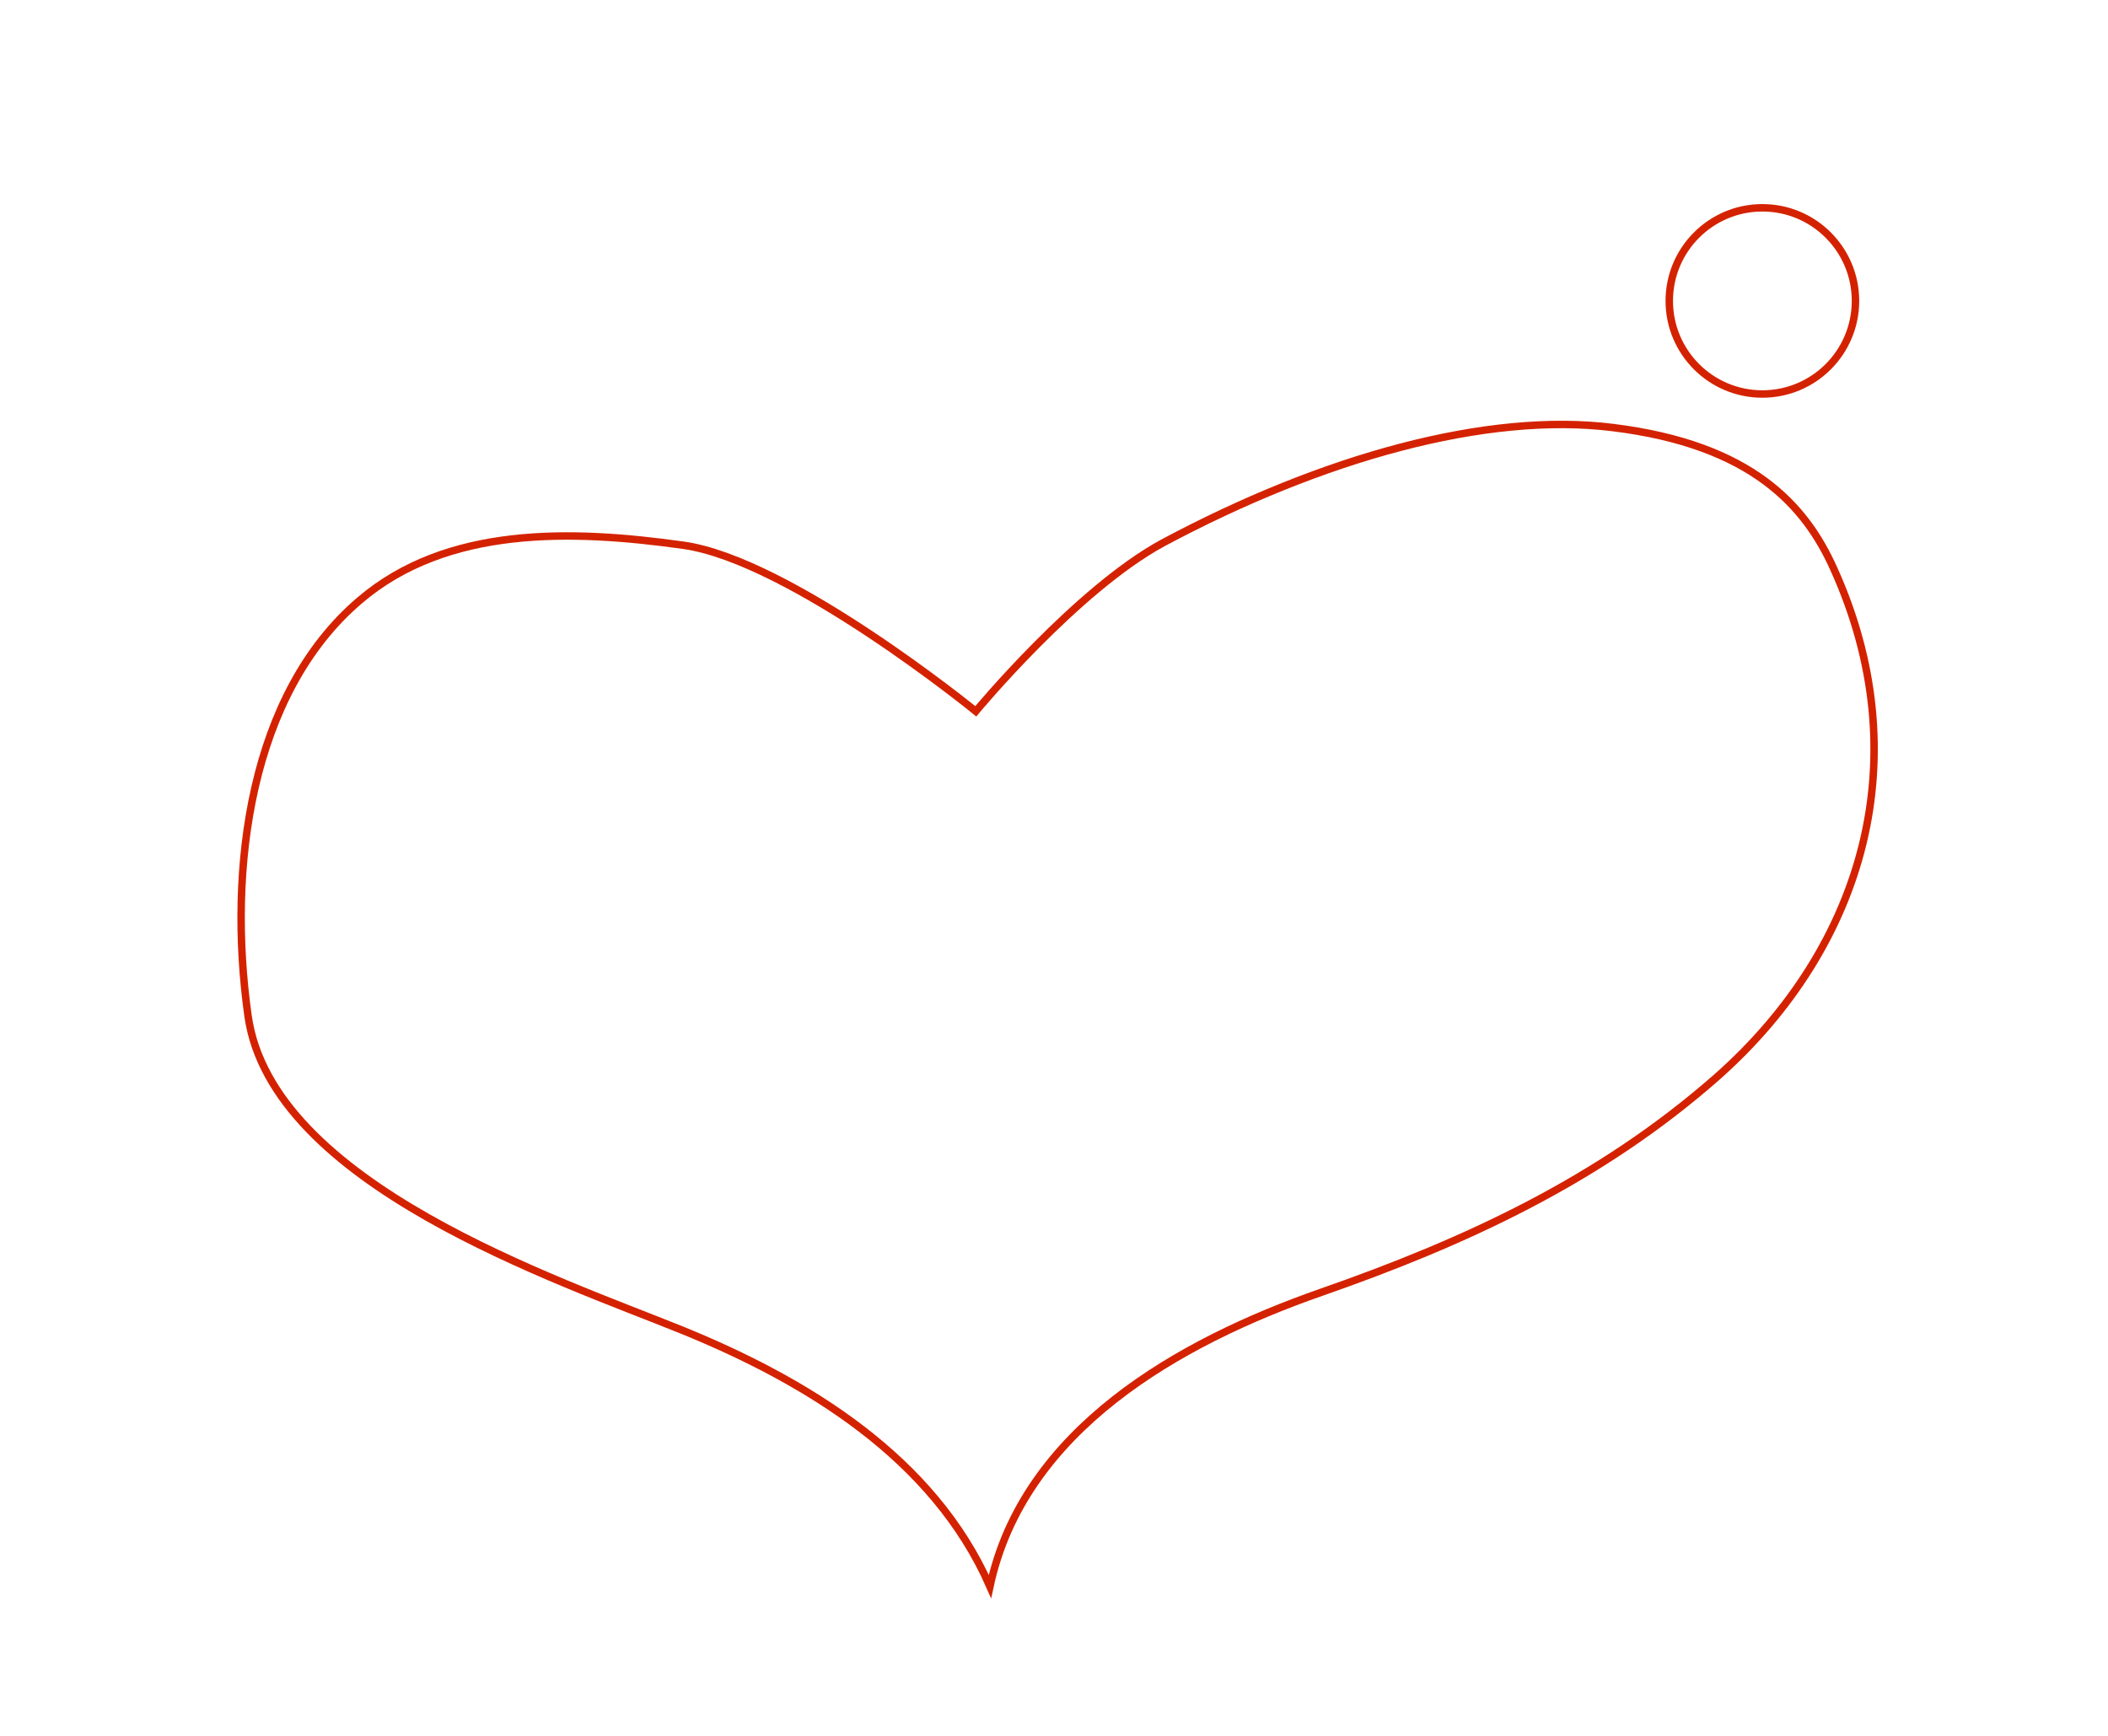
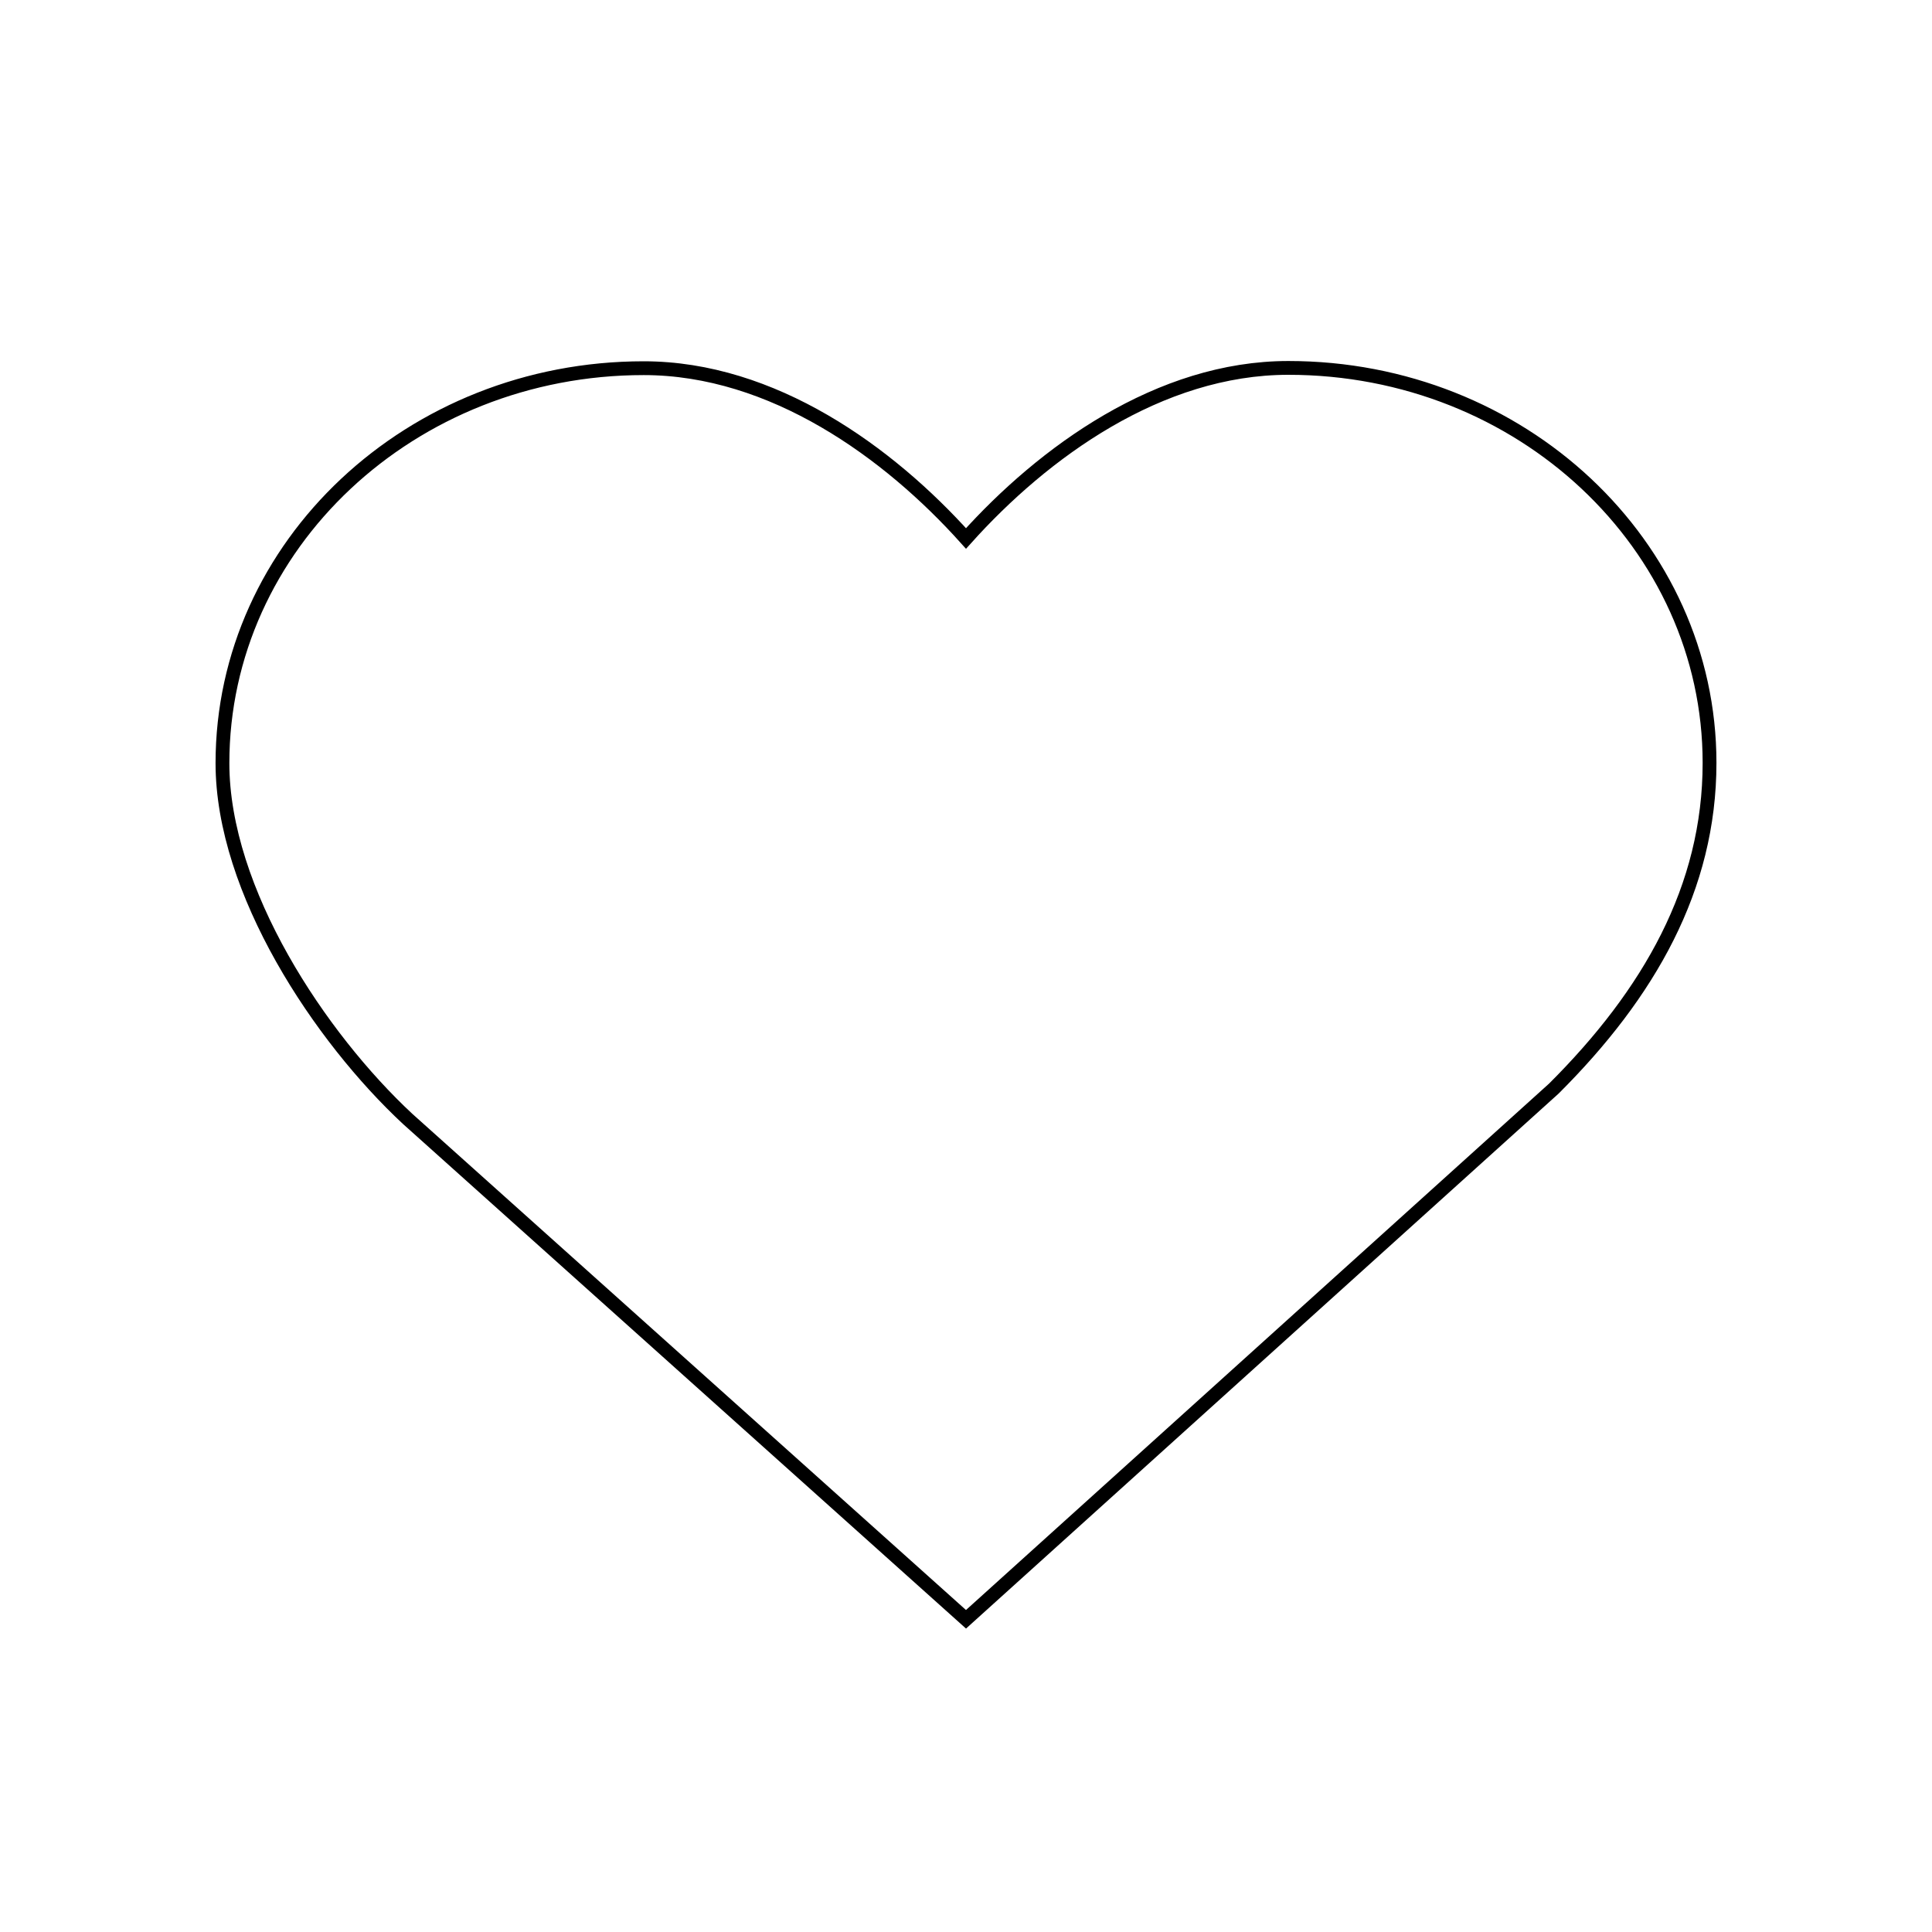
- <svg xmlns="http://www.w3.org/2000/svg" version="1.1" id="Warstwa_1" x="0px" y="0px" viewBox="0 0 283 233" style="enable-background:new 0 0 283 233;" xml:space="preserve">
-   <style type="text/css">
- 	.st0{fill:none;stroke:#D42200;stroke-miterlimit:10;}
- </style>
-   <path class="st0" d="M91.7,73.2c-15-2.1-31.7-2.6-43.4,7.4c-14.7,12.5-17.8,35.9-15,55.8c3.2,22.6,41.5,35.4,58.3,42.2  c16.7,6.8,33.7,17.1,41.3,34.4c4.5-21,25.3-32.8,44.5-39.5c19.2-6.7,37.3-15,53.1-28.9c20-17.7,27-43.2,15.7-68.2  c-3.8-8.5-11-16.7-29.7-19c-16.9-2.1-38.9,4-60.4,15.5C144.5,79.2,131,95.5,131,95.5S106.1,75.2,91.7,73.2z" />
-   <circle class="st0" cx="236.6" cy="40.4" r="12.5" />
+ <svg xmlns="http://www.w3.org/2000/svg" id="Warstwa_1" data-name="Warstwa 1" viewBox="0 0 70 70">
+   <defs>
+     <style>.cls-1{fill:none;stroke:#000;stroke-miterlimit:10;stroke-width:0.5px;}</style>
+   </defs>
+   <path class="cls-1" d="M61.94,27.64c0-7.9-6.83-14.31-15.26-14.31C42,13.33,37.8,16.39,35,19.51c-2.8-3.12-7-6.17-11.68-6.17-8.43,0-15.26,6.41-15.26,14.31,0,4.64,3.54,9.94,6.71,12.89L35,58.67l21.3-19.23C59.75,36,61.94,32.17,61.94,27.64Z" />
</svg>
